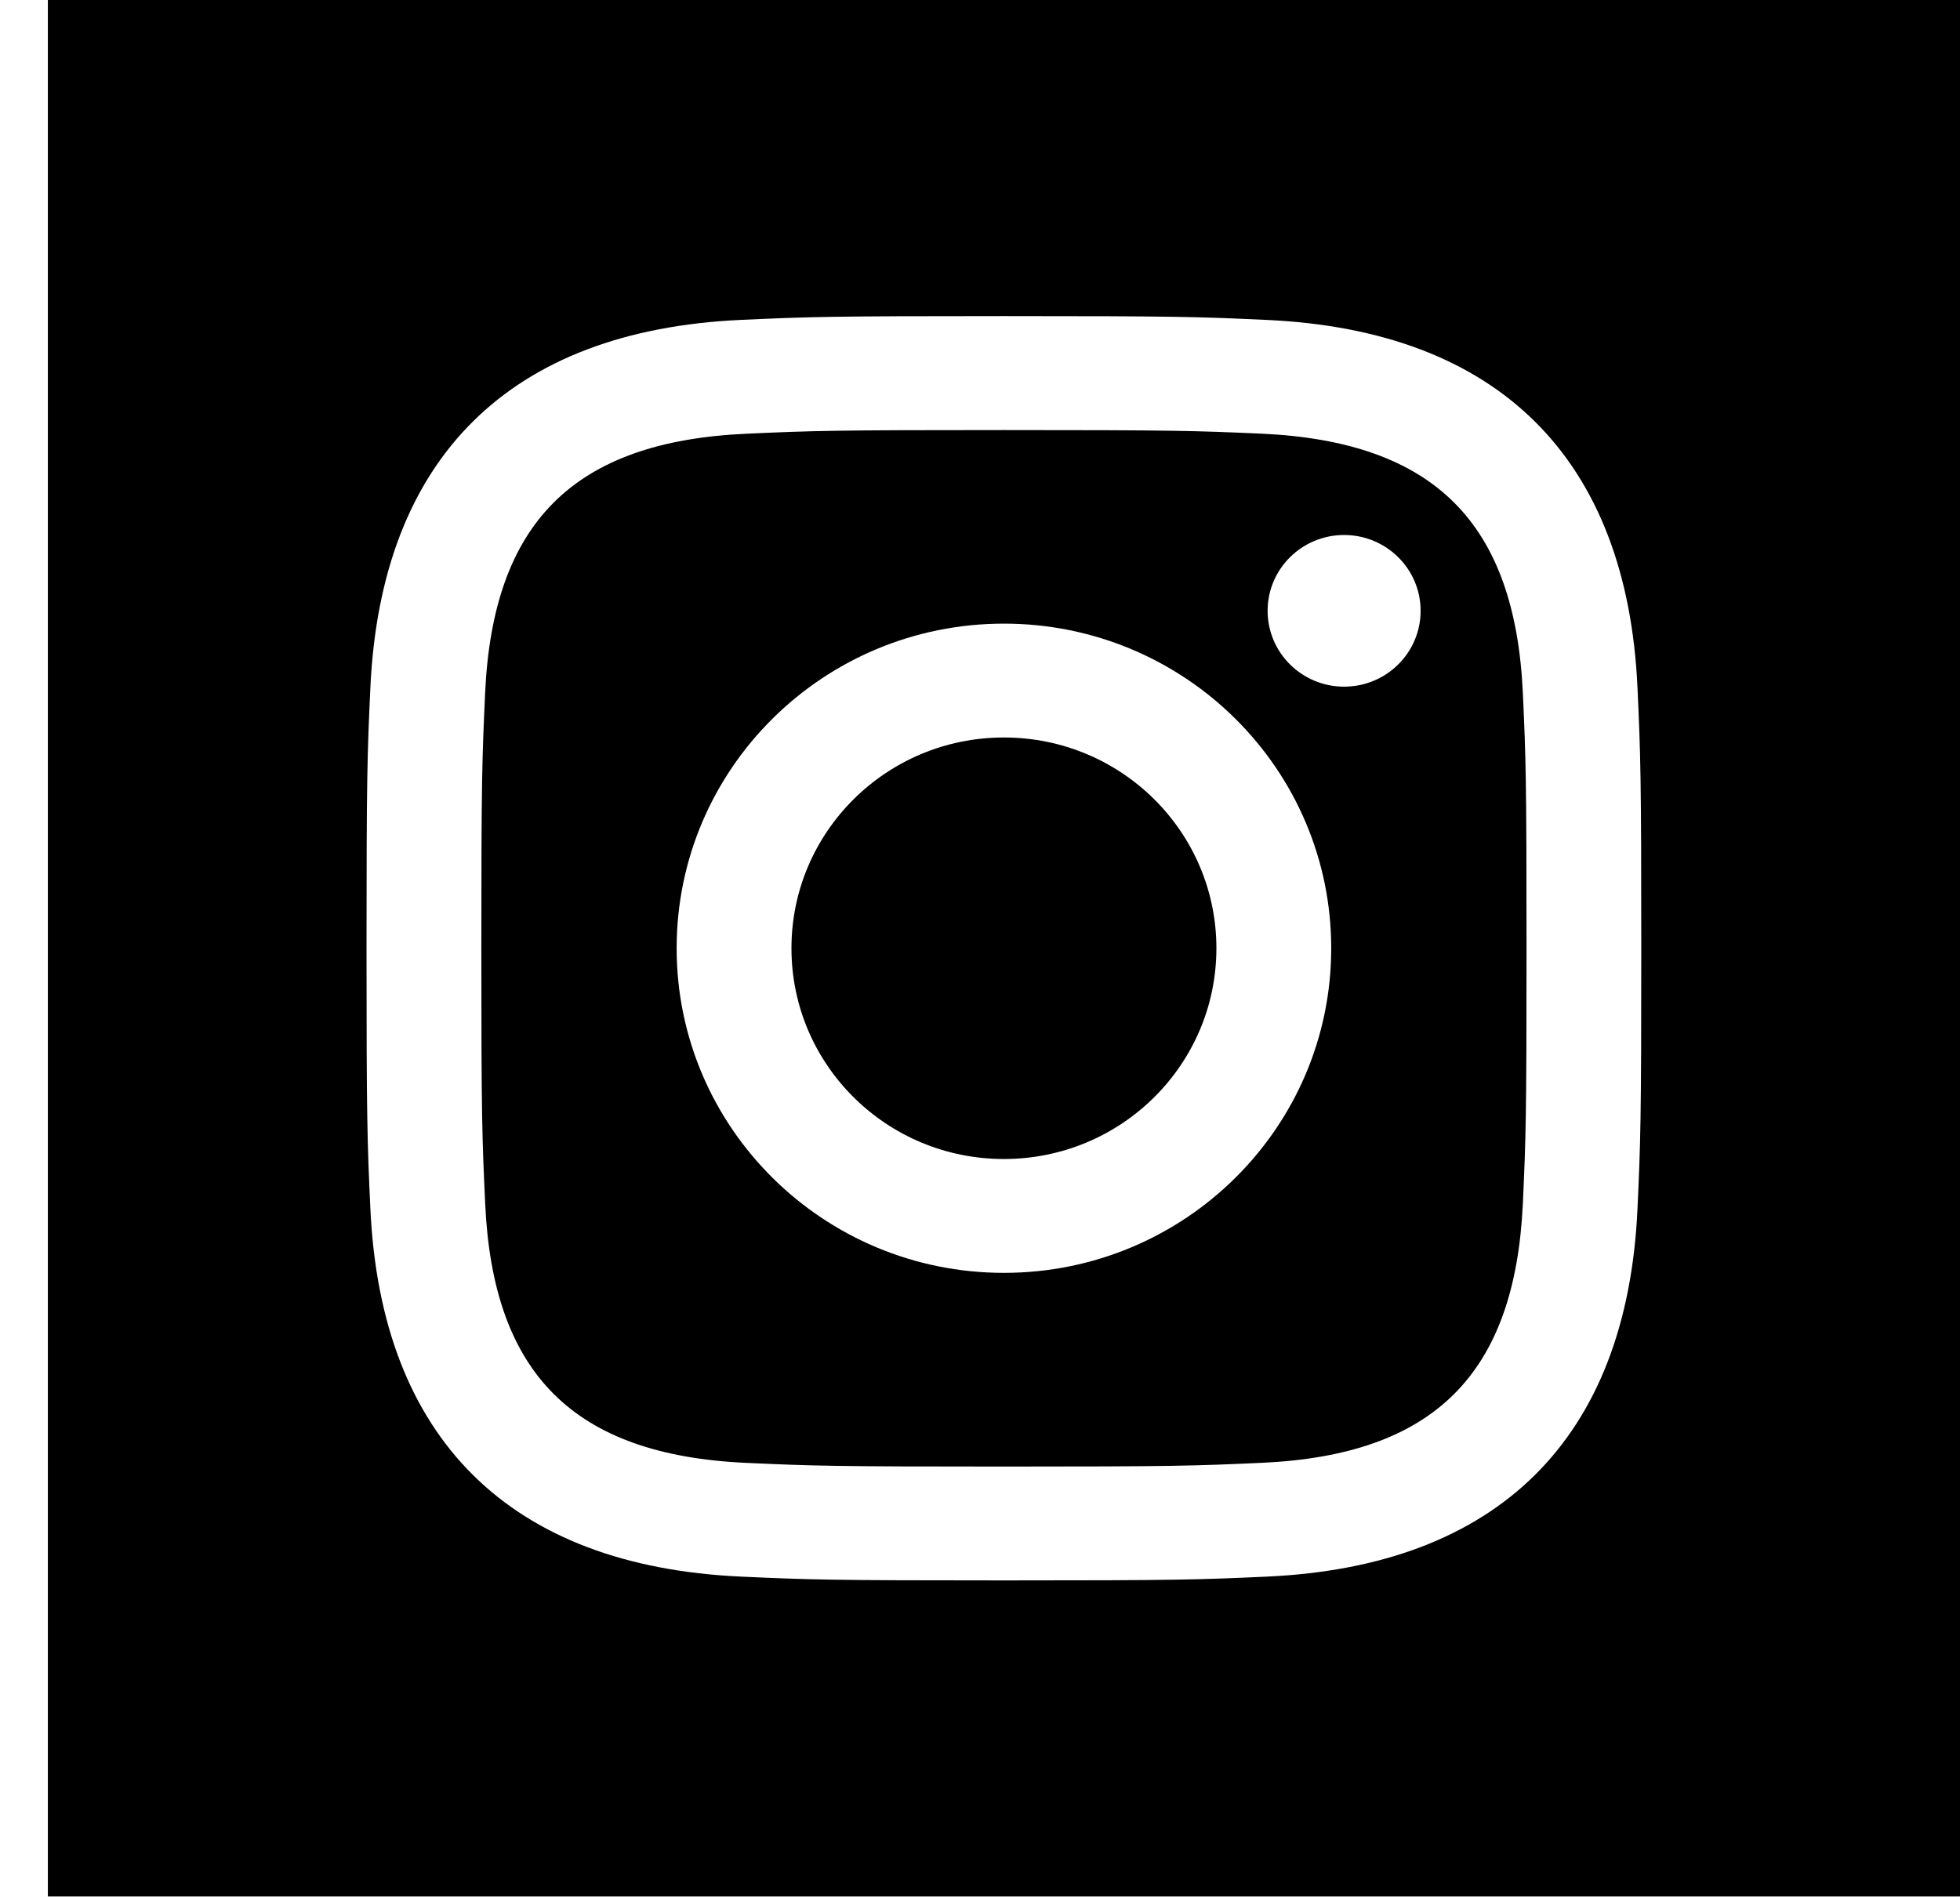
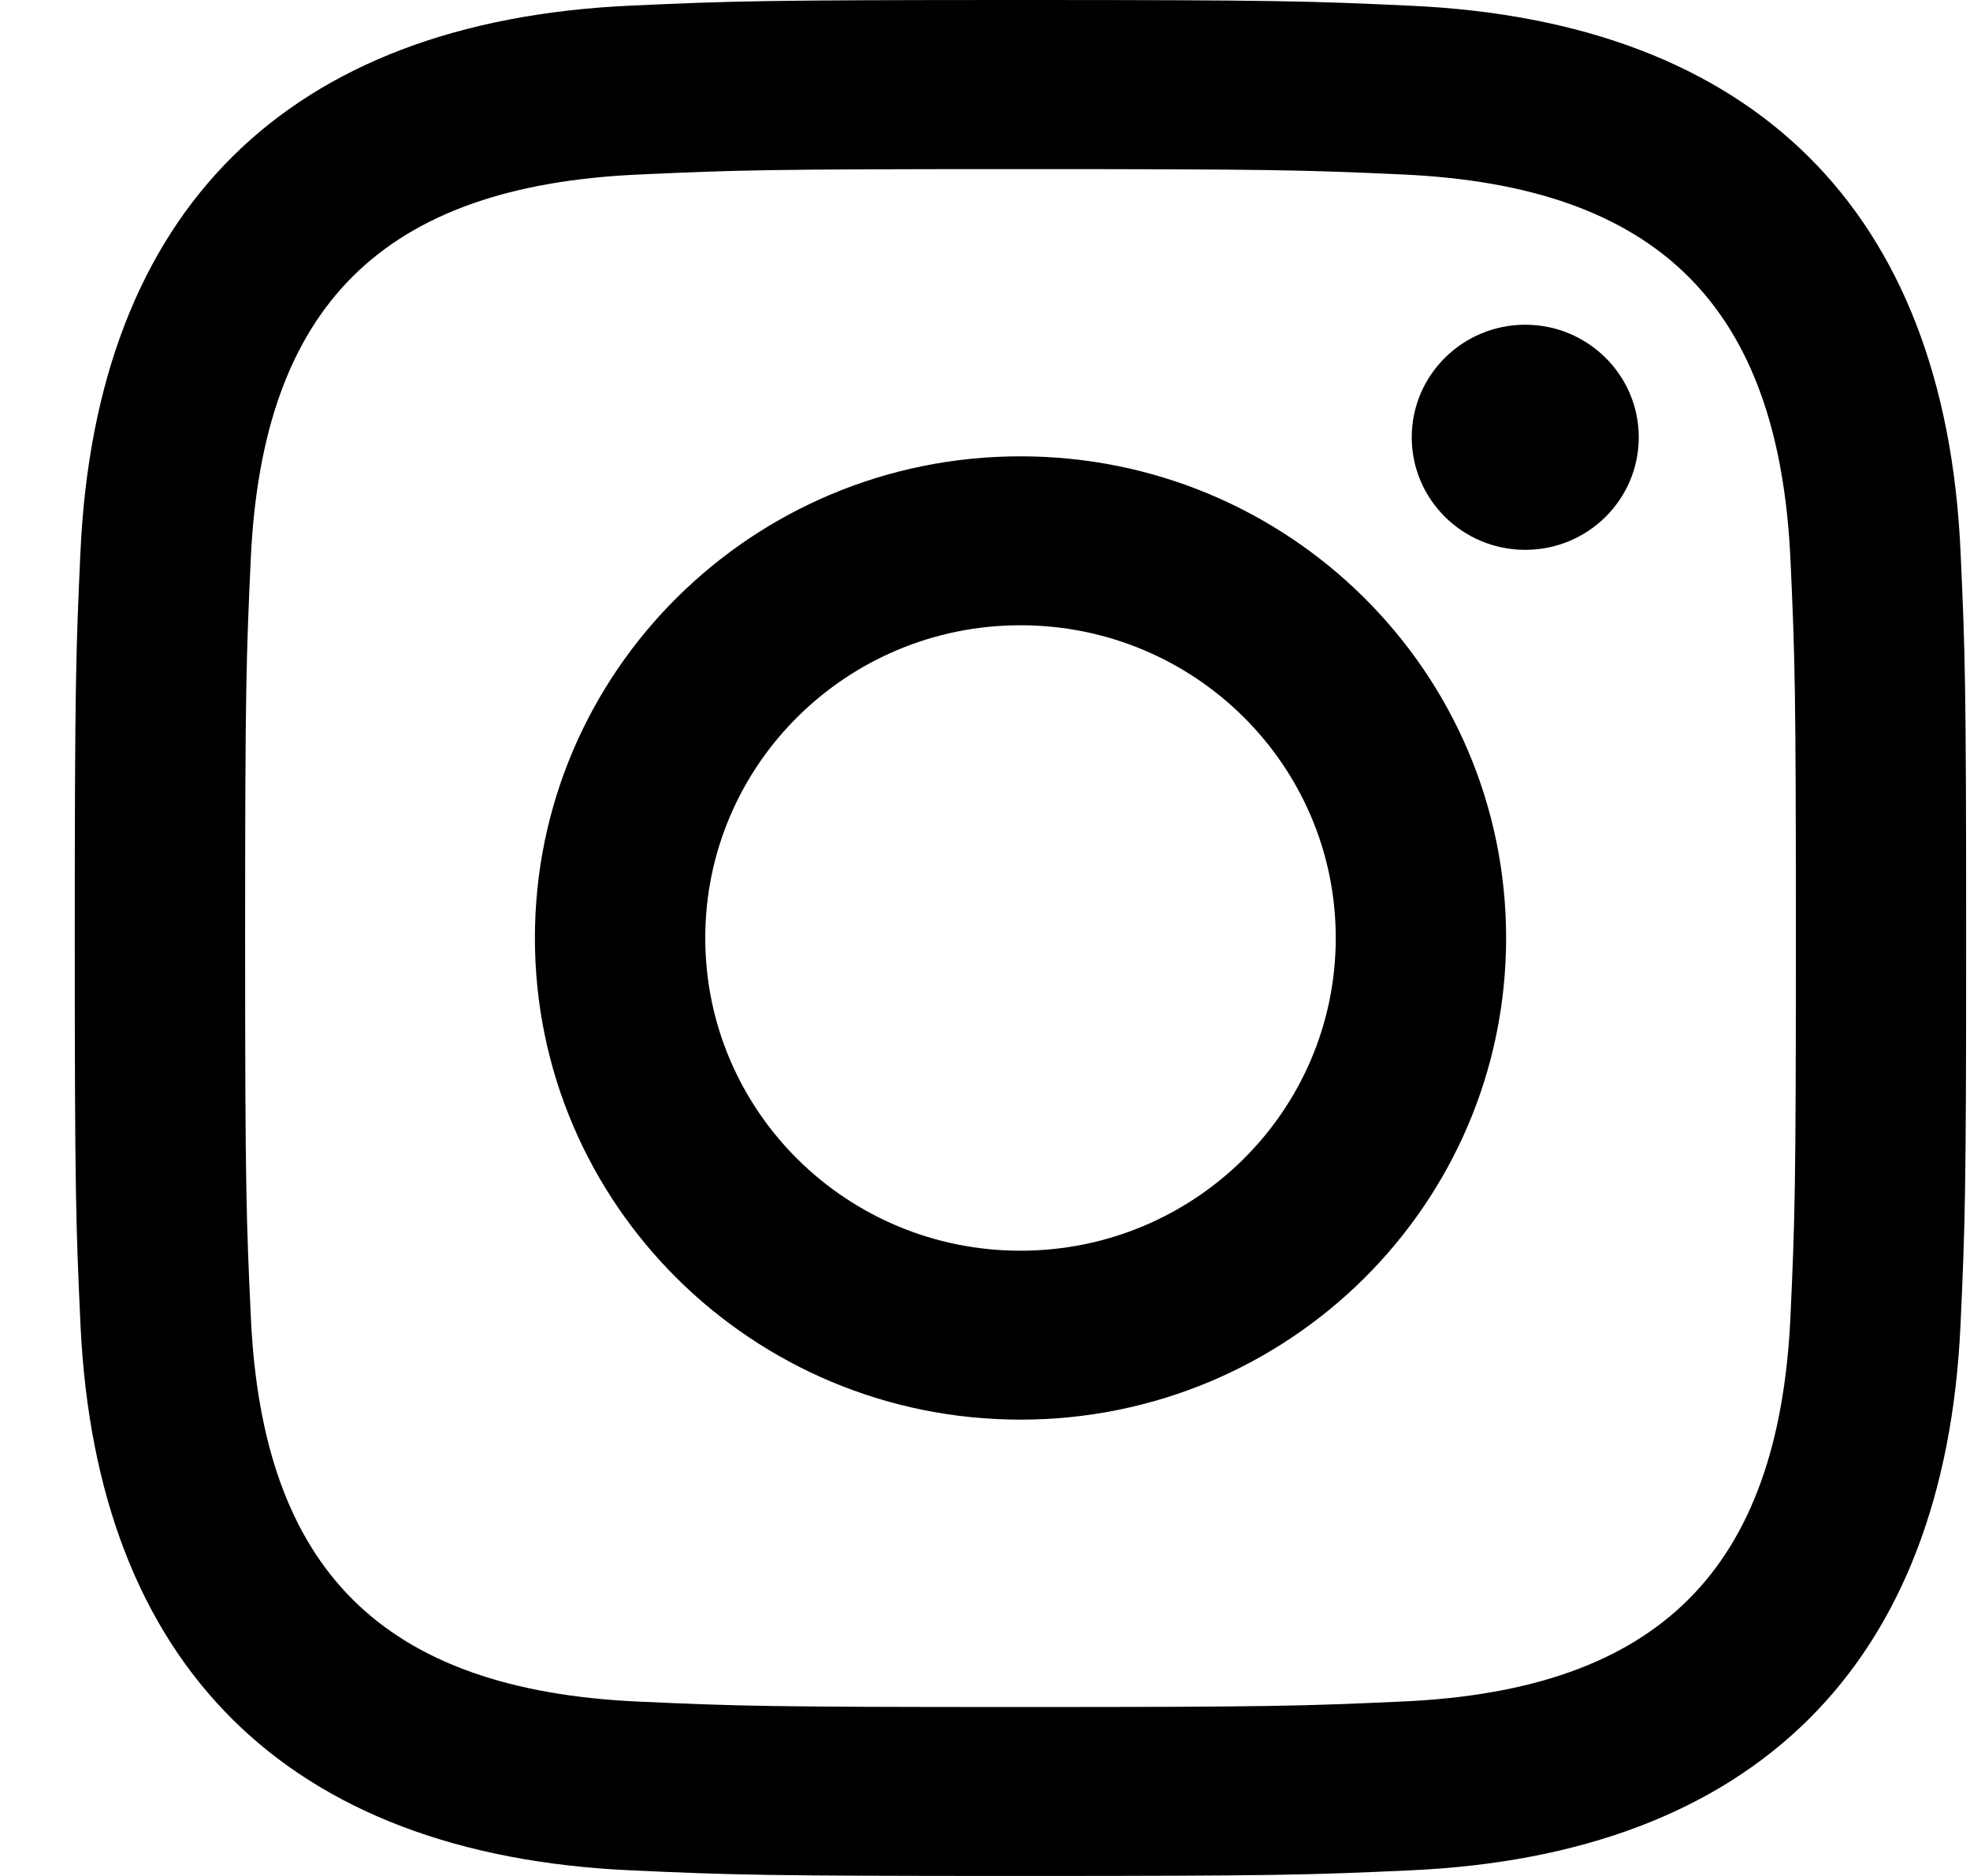
- <svg xmlns="http://www.w3.org/2000/svg" id="SvgjsSvg1023" version="1.1" width="31" height="30" viewBox="0 0 31 30">
-   <defs id="SvgjsDefs1024" />
-   <path id="SvgjsPath1025" d="M459 594L459 624L428.757 624L428.757 594ZM447.952 600.86C446.89 600.813 446.57 600.803 443.878 600.803C441.187 600.803 440.868 600.813 439.804 600.861C437.07 600.984 435.797 602.27 435.673 604.96C435.625 606.014 435.613 606.33 435.613 609C435.613 611.67 435.625 611.986 435.674 613.043C435.797 615.726 437.066 617.017 439.806 617.141C440.867 617.189 441.187 617.199 443.878 617.199C446.571 617.199 446.89 617.188 447.954 617.14C450.688 617.017 451.96 615.729 452.086 613.041C452.134 611.986 452.144 611.67 452.144 609C452.144 606.33 452.134 606.014 452.086 604.96C451.96 602.27 450.684 600.984 447.952 600.86ZM443.878 614.135C441.02 614.135 438.702 611.836 438.702 609C438.702 606.164 441.019 603.865 443.878 603.865C446.736 603.865 449.055 606.164 449.055 609C449.055 611.836 446.738 614.135 443.878 614.135ZM443.878 605.666C442.022 605.666 440.518 607.159 440.518 609C440.518 610.843 442.022 612.334 443.878 612.334C445.735 612.334 447.239 610.841 447.239 609C447.239 607.159 445.735 605.666 443.878 605.666ZM449.259 604.862C448.591 604.862 448.049 604.325 448.049 603.662C448.049 603 448.591 602.463 449.259 602.463C449.927 602.463 450.469 603 450.469 603.662C450.469 604.325 449.928 604.862 449.259 604.862ZM453.959 609C453.959 606.285 453.948 605.944 453.899 604.878C453.734 601.25 451.7 599.228 448.036 599.061C446.959 599.011 446.617 599 443.878 599C441.14 599 440.799 599.011 439.723 599.06C436.061 599.226 434.027 601.241 433.858 604.876C433.809 605.944 433.797 606.285 433.797 609C433.797 611.716 433.809 612.056 433.858 613.122C434.027 616.755 436.058 618.774 439.723 618.94C440.799 618.989 441.14 619 443.878 619C446.617 619 446.959 618.989 448.036 618.94C451.692 618.774 453.734 616.759 453.899 613.122C453.948 612.056 453.959 611.716 453.959 609Z " transform="matrix(1,0,0,1,-428,-594)" />
+ <svg xmlns="http://www.w3.org/2000/svg" id="SvgjsSvg1020" version="1.1" width="21" height="20" viewBox="0 0 21 20">
+   <defs id="SvgjsDefs1021" />
+   <path id="SvgjsPath1022" d="M346.878 59.666C345.022 59.666 343.518 61.159 343.518 63C343.518 64.843 345.022 66.334 346.878 66.334C348.735 66.334 350.239 64.841 350.239 63C350.239 61.159 348.735 59.666 346.878 59.666ZM350.952 54.86C349.89 54.812 349.57 54.803 346.878 54.803C344.187 54.803 343.868 54.812 342.804 54.861C340.07 54.984 338.797 56.27 338.673 58.96C338.625 60.014 338.613 60.33 338.613 63C338.613 65.67 338.625 65.986 338.674 67.043C338.797 69.726 340.066 71.017 342.806 71.141C343.867 71.189 344.187 71.199 346.878 71.199C349.571 71.199 349.89 71.188 350.954 71.14C353.688 71.017 354.96 69.729 355.086 67.041C355.134 65.986 355.144 65.67 355.144 63C355.144 60.33 355.134 60.014 355.086 58.96C354.96 56.27 353.684 54.984 350.952 54.86ZM346.878 68.135C344.02 68.135 341.702 65.836 341.702 63C341.702 60.164 344.019 57.865 346.878 57.865C349.736 57.865 352.055 60.164 352.055 63C352.055 65.836 349.738 68.135 346.878 68.135ZM352.259 58.862C351.591 58.862 351.049 58.325 351.049 57.662C351.049 57 351.591 56.462 352.259 56.462C352.927 56.462 353.469 57 353.469 57.662C353.469 58.325 352.928 58.862 352.259 58.862ZM356.899 67.123C356.734 70.759 354.692 72.774 351.036 72.94C349.959 72.989 349.617 73 346.878 73C344.14 73 343.799 72.989 342.723 72.94C339.058 72.774 337.027 70.755 336.858 67.123C336.809 66.056 336.797 65.716 336.797 63C336.797 60.285 336.809 59.944 336.858 58.876C337.027 55.241 339.061 53.226 342.723 53.06C343.799 53.011 344.14 53 346.878 53C349.617 53 349.959 53.011 351.036 53.061C354.7 53.227 356.734 55.25 356.899 58.877C356.948 59.944 356.959 60.285 356.959 63C356.959 65.716 356.948 66.056 356.899 67.123Z " fill-opacity="1" transform="matrix(1,0,0,1,-336,-53)" />
</svg>
